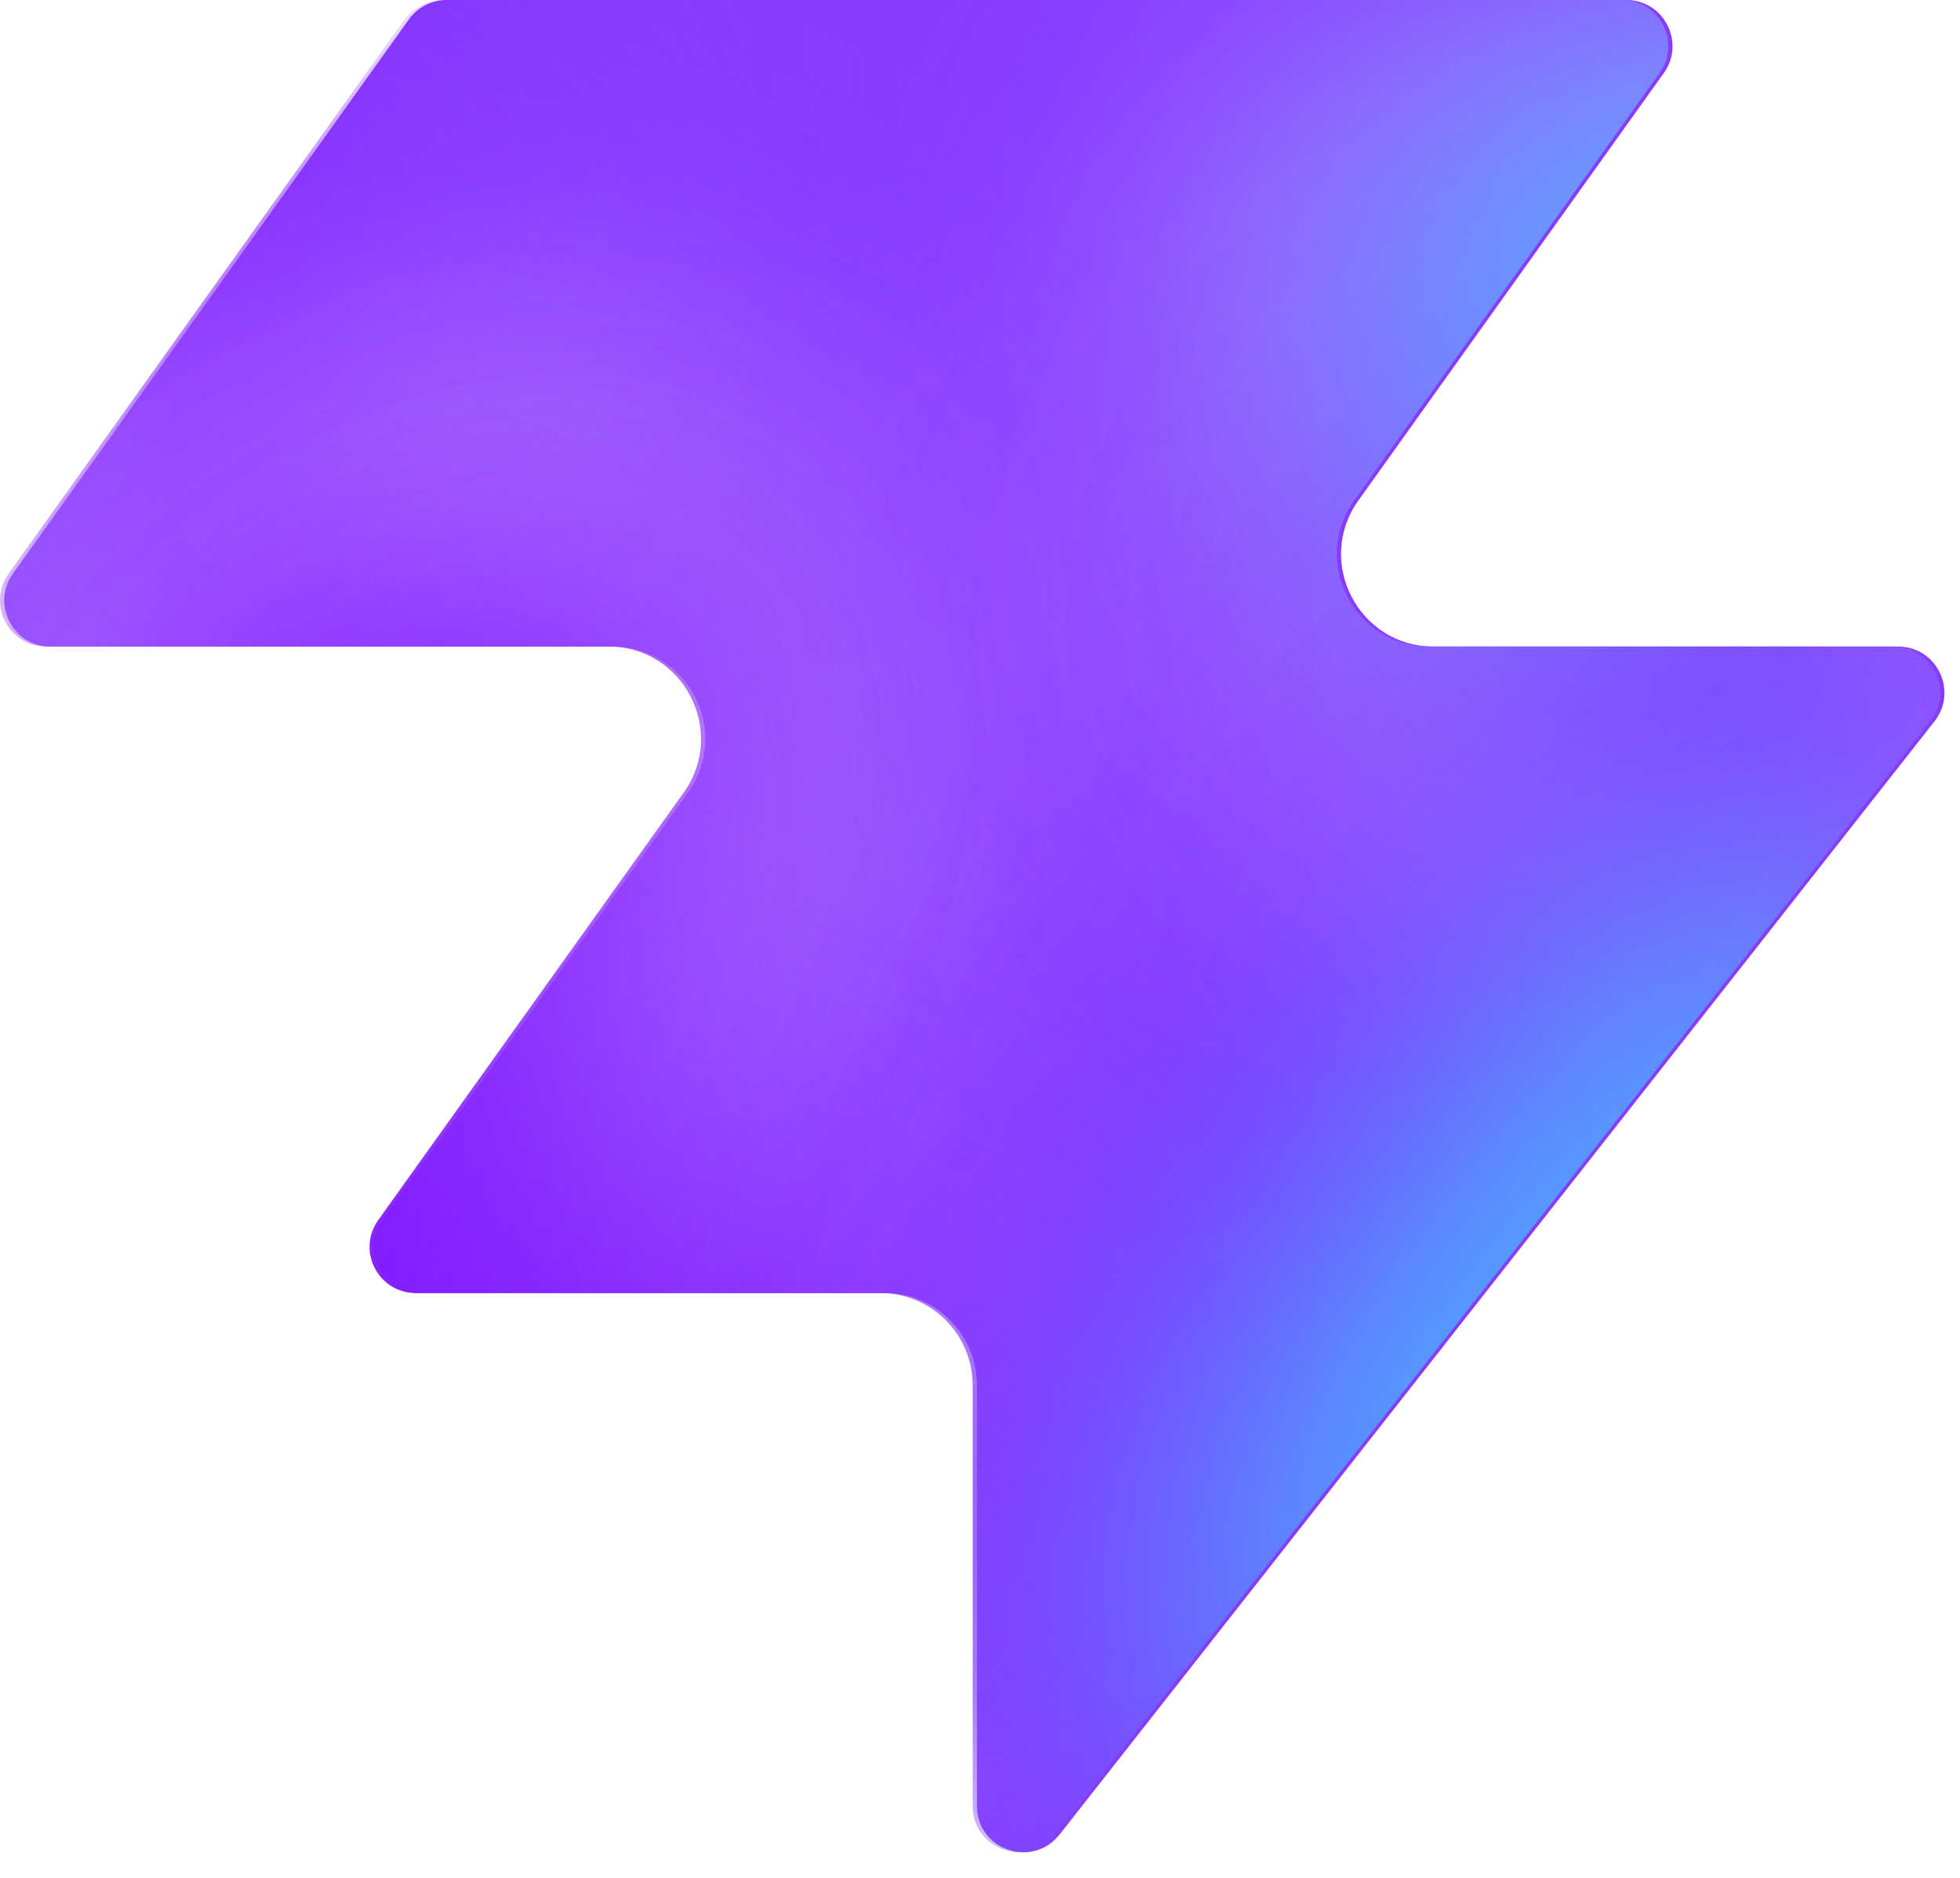
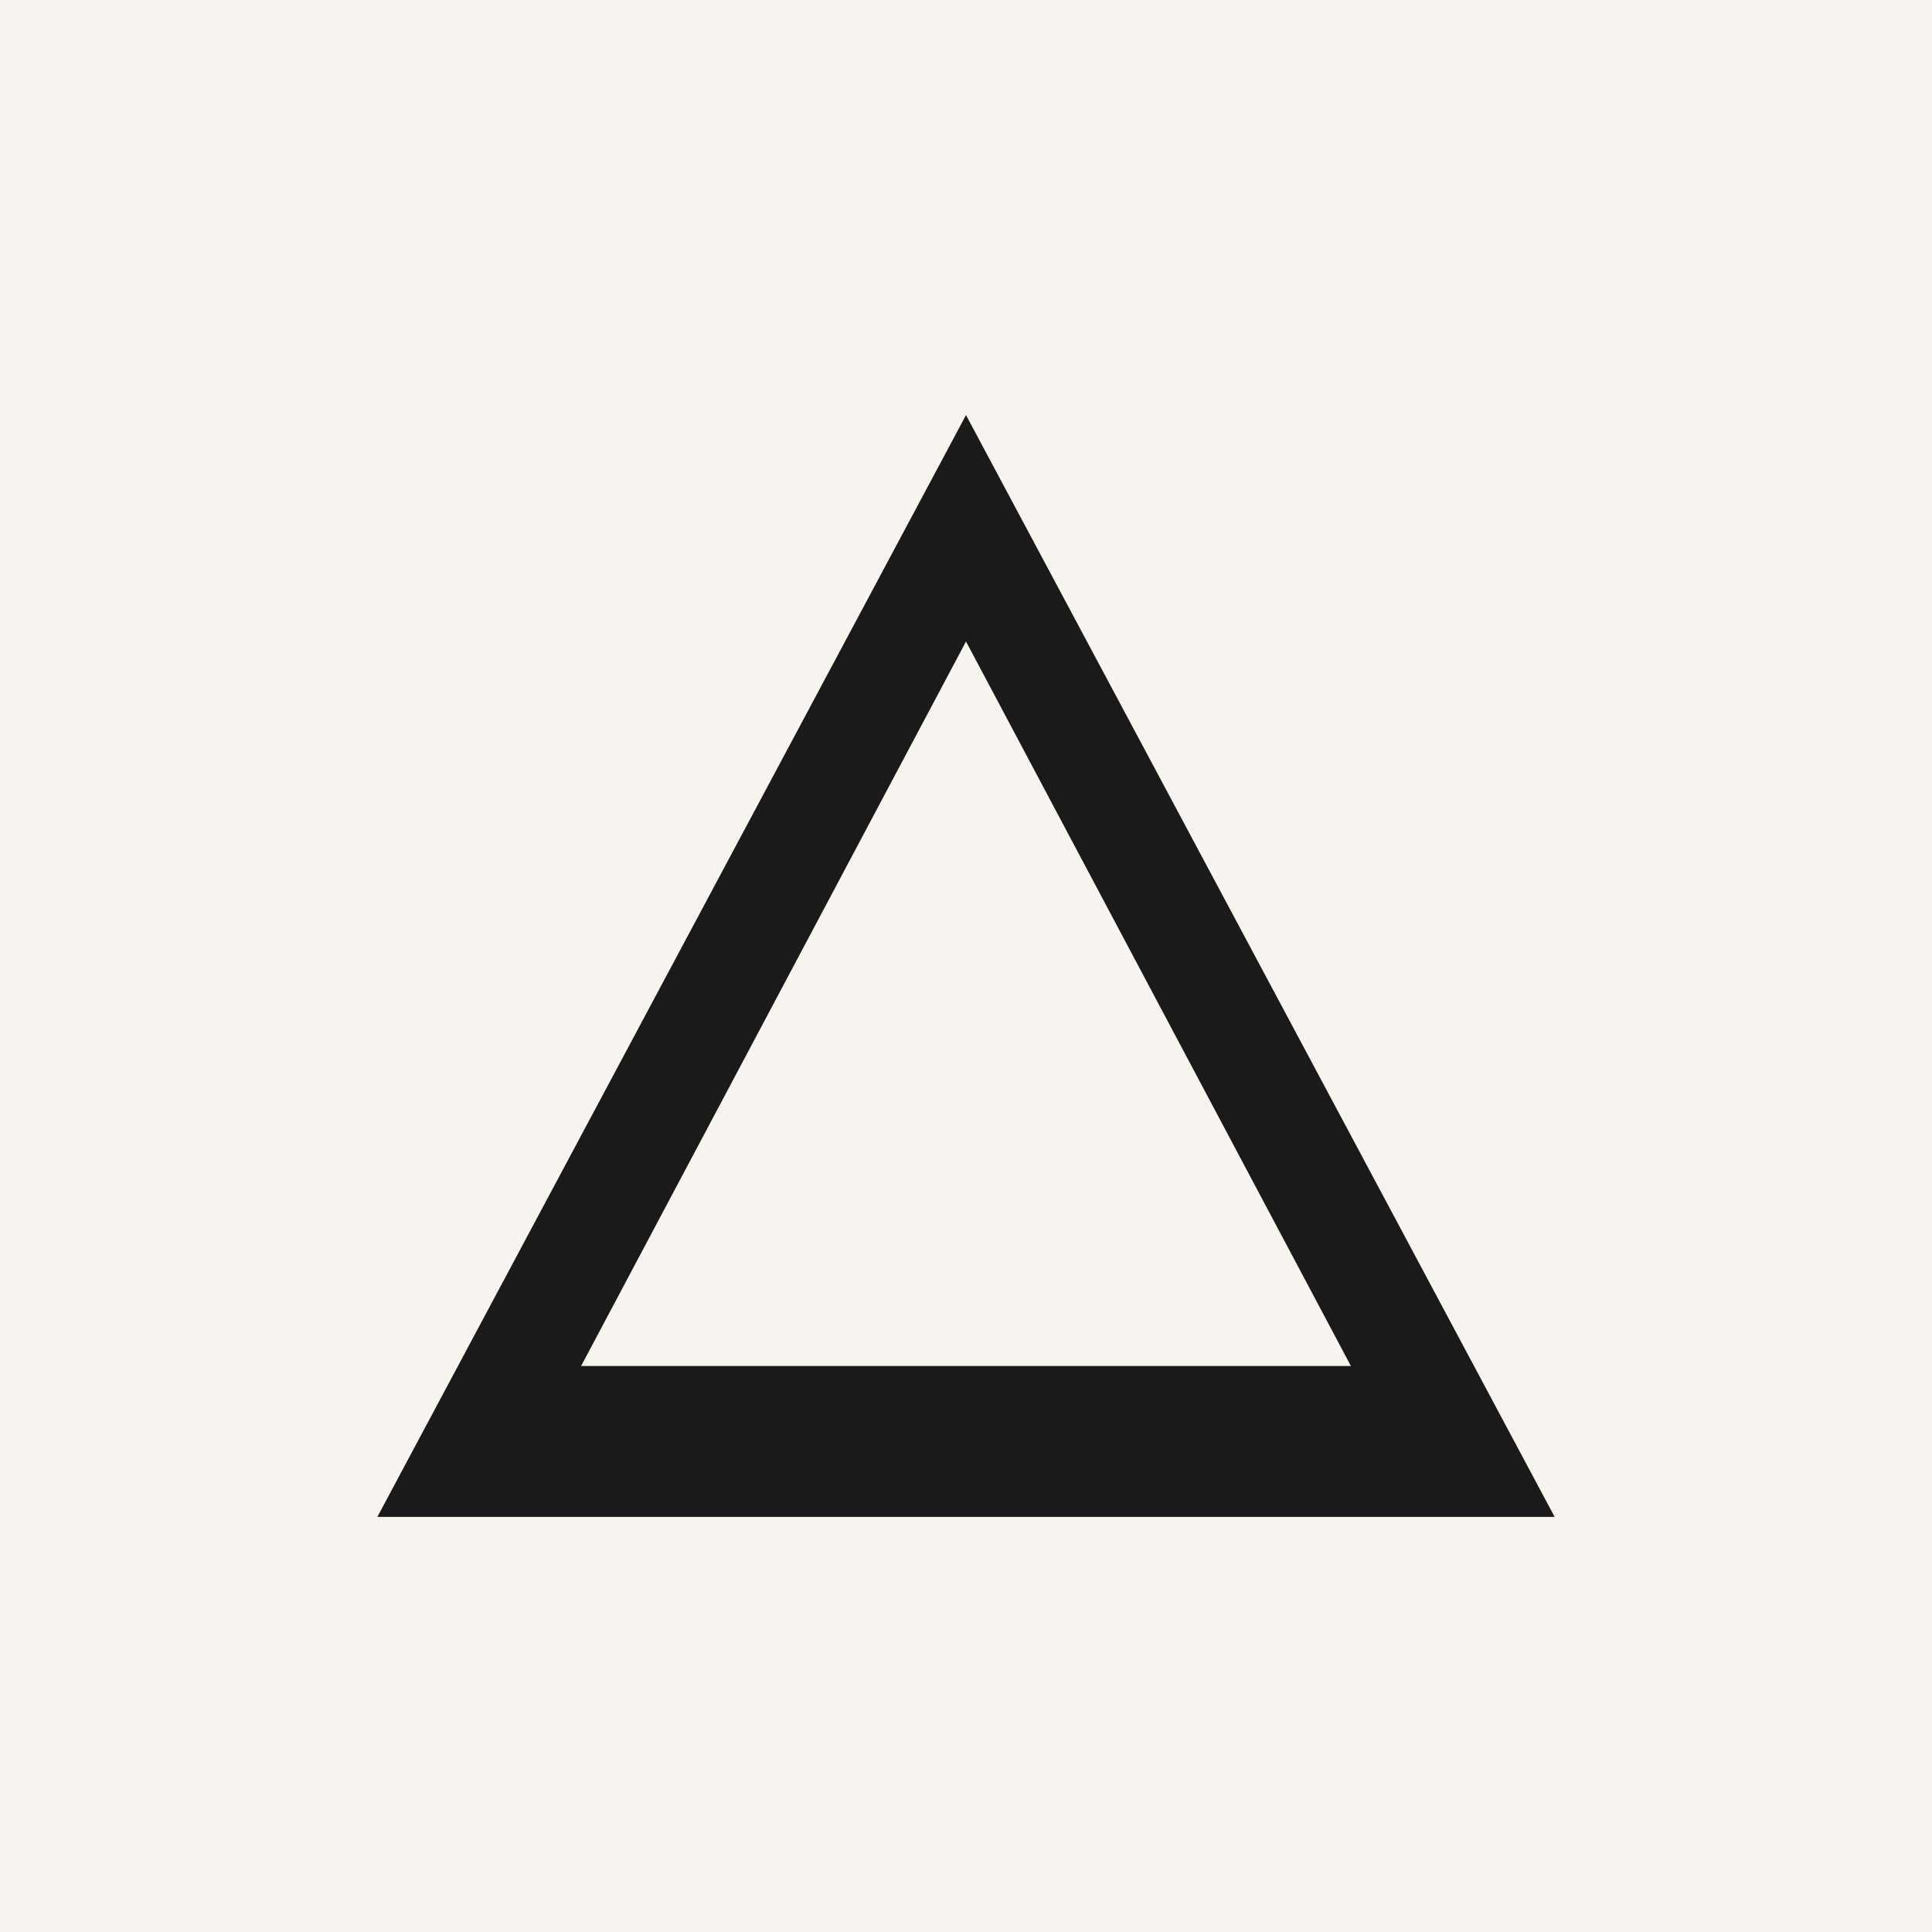
- <svg xmlns="http://www.w3.org/2000/svg" width="48" height="46" fill="none" viewBox="0 0 48 46">
-   <path fill="#863bff" d="M25.946 44.938c-.664.845-2.021.375-2.021-.698V33.937a2.26 2.26 0 0 0-2.262-2.262H10.287c-.92 0-1.456-1.04-.92-1.788l7.48-10.471c1.07-1.497 0-3.578-1.842-3.578H1.237c-.92 0-1.456-1.04-.92-1.788L10.013.474c.214-.297.556-.474.92-.474h28.894c.92 0 1.456 1.04.92 1.788l-7.48 10.471c-1.07 1.498 0 3.579 1.842 3.579h11.377c.943 0 1.473 1.088.89 1.83L25.947 44.94z" style="fill:#863bff;fill:color(display-p3 .525 .23 1);fill-opacity:1" />
-   <mask id="a" width="48" height="46" x="0" y="0" maskUnits="userSpaceOnUse" style="mask-type:alpha">
-     <path fill="#000" d="M25.842 44.938c-.664.844-2.021.375-2.021-.698V33.937a2.26 2.26 0 0 0-2.262-2.262H10.183c-.92 0-1.456-1.04-.92-1.788l7.48-10.471c1.07-1.498 0-3.579-1.842-3.579H1.133c-.92 0-1.456-1.04-.92-1.787L9.91.473c.214-.297.556-.474.92-.474h28.894c.92 0 1.456 1.04.92 1.788l-7.48 10.471c-1.07 1.498 0 3.578 1.842 3.578h11.377c.943 0 1.473 1.088.89 1.832L25.843 44.94z" style="fill:#000;fill-opacity:1" />
-   </mask>
-   <g mask="url(#a)">
-     <g filter="url(#b)">
-       <ellipse cx="5.508" cy="14.704" fill="#ede6ff" rx="5.508" ry="14.704" style="fill:#ede6ff;fill:color(display-p3 .927 .903 1);fill-opacity:1" transform="matrix(.00324 1 1 -.00324 -4.47 31.516)" />
-     </g>
-     <g filter="url(#c)">
-       <ellipse cx="10.399" cy="29.851" fill="#ede6ff" rx="10.399" ry="29.851" style="fill:#ede6ff;fill:color(display-p3 .927 .903 1);fill-opacity:1" transform="matrix(.00324 1 1 -.00324 -39.328 7.883)" />
-     </g>
-     <g filter="url(#d)">
-       <ellipse cx="5.508" cy="30.487" fill="#7e14ff" rx="5.508" ry="30.487" style="fill:#7e14ff;fill:color(display-p3 .492 .077 1);fill-opacity:1" transform="rotate(89.814 -25.913 -14.639)scale(1 -1)" />
-     </g>
-     <g filter="url(#e)">
-       <ellipse cx="5.508" cy="30.599" fill="#7e14ff" rx="5.508" ry="30.599" style="fill:#7e14ff;fill:color(display-p3 .492 .077 1);fill-opacity:1" transform="rotate(89.814 -32.644 -3.334)scale(1 -1)" />
-     </g>
-     <g filter="url(#f)">
-       <ellipse cx="5.508" cy="30.599" fill="#7e14ff" rx="5.508" ry="30.599" style="fill:#7e14ff;fill:color(display-p3 .492 .077 1);fill-opacity:1" transform="matrix(.00324 1 1 -.00324 -34.34 30.47)" />
-     </g>
-     <g filter="url(#g)">
-       <ellipse cx="14.072" cy="22.078" fill="#ede6ff" rx="14.072" ry="22.078" style="fill:#ede6ff;fill:color(display-p3 .927 .903 1);fill-opacity:1" transform="rotate(93.35 24.506 48.493)scale(-1 1)" />
-     </g>
-     <g filter="url(#h)">
-       <ellipse cx="3.47" cy="21.501" fill="#7e14ff" rx="3.47" ry="21.501" style="fill:#7e14ff;fill:color(display-p3 .492 .077 1);fill-opacity:1" transform="rotate(89.009 28.708 47.59)scale(-1 1)" />
-     </g>
-     <g filter="url(#i)">
-       <ellipse cx="3.47" cy="21.501" fill="#7e14ff" rx="3.47" ry="21.501" style="fill:#7e14ff;fill:color(display-p3 .492 .077 1);fill-opacity:1" transform="rotate(89.009 28.708 47.59)scale(-1 1)" />
-     </g>
-     <g filter="url(#j)">
-       <ellipse cx=".387" cy="8.972" fill="#7e14ff" rx="4.407" ry="29.108" style="fill:#7e14ff;fill:color(display-p3 .492 .077 1);fill-opacity:1" transform="rotate(39.51 .387 8.972)" />
-     </g>
-     <g filter="url(#k)">
-       <ellipse cx="47.523" cy="-6.092" fill="#7e14ff" rx="4.407" ry="29.108" style="fill:#7e14ff;fill:color(display-p3 .492 .077 1);fill-opacity:1" transform="rotate(37.892 47.523 -6.092)" />
-     </g>
-     <g filter="url(#l)">
-       <ellipse cx="41.412" cy="6.333" fill="#47bfff" rx="5.971" ry="9.665" style="fill:#47bfff;fill:color(display-p3 .28 .748 1);fill-opacity:1" transform="rotate(37.892 41.412 6.333)" />
-     </g>
-     <g filter="url(#m)">
-       <ellipse cx="-1.879" cy="38.332" fill="#7e14ff" rx="4.407" ry="29.108" style="fill:#7e14ff;fill:color(display-p3 .492 .077 1);fill-opacity:1" transform="rotate(37.892 -1.88 38.332)" />
-     </g>
-     <g filter="url(#n)">
-       <ellipse cx="-1.879" cy="38.332" fill="#7e14ff" rx="4.407" ry="29.108" style="fill:#7e14ff;fill:color(display-p3 .492 .077 1);fill-opacity:1" transform="rotate(37.892 -1.88 38.332)" />
-     </g>
-     <g filter="url(#o)">
-       <ellipse cx="35.651" cy="29.907" fill="#7e14ff" rx="4.407" ry="29.108" style="fill:#7e14ff;fill:color(display-p3 .492 .077 1);fill-opacity:1" transform="rotate(37.892 35.651 29.907)" />
-     </g>
-     <g filter="url(#p)">
-       <ellipse cx="38.418" cy="32.4" fill="#47bfff" rx="5.971" ry="15.297" style="fill:#47bfff;fill:color(display-p3 .28 .748 1);fill-opacity:1" transform="rotate(37.892 38.418 32.4)" />
-     </g>
-   </g>
-   <defs>
-     <filter id="b" width="60.045" height="41.654" x="-19.77" y="16.149" color-interpolation-filters="sRGB" filterUnits="userSpaceOnUse">
-       <feFlood flood-opacity="0" result="BackgroundImageFix" />
-       <feBlend in="SourceGraphic" in2="BackgroundImageFix" result="shape" />
-       <feGaussianBlur result="effect1_foregroundBlur_2002_17158" stdDeviation="7.659" />
-     </filter>
-     <filter id="c" width="90.34" height="51.437" x="-54.613" y="-7.533" color-interpolation-filters="sRGB" filterUnits="userSpaceOnUse">
-       <feFlood flood-opacity="0" result="BackgroundImageFix" />
-       <feBlend in="SourceGraphic" in2="BackgroundImageFix" result="shape" />
-       <feGaussianBlur result="effect1_foregroundBlur_2002_17158" stdDeviation="7.659" />
-     </filter>
-     <filter id="d" width="79.355" height="29.4" x="-49.64" y="2.03" color-interpolation-filters="sRGB" filterUnits="userSpaceOnUse">
-       <feFlood flood-opacity="0" result="BackgroundImageFix" />
-       <feBlend in="SourceGraphic" in2="BackgroundImageFix" result="shape" />
-       <feGaussianBlur result="effect1_foregroundBlur_2002_17158" stdDeviation="4.596" />
-     </filter>
-     <filter id="e" width="79.579" height="29.4" x="-45.045" y="20.029" color-interpolation-filters="sRGB" filterUnits="userSpaceOnUse">
-       <feFlood flood-opacity="0" result="BackgroundImageFix" />
-       <feBlend in="SourceGraphic" in2="BackgroundImageFix" result="shape" />
-       <feGaussianBlur result="effect1_foregroundBlur_2002_17158" stdDeviation="4.596" />
-     </filter>
-     <filter id="f" width="79.579" height="29.4" x="-43.513" y="21.178" color-interpolation-filters="sRGB" filterUnits="userSpaceOnUse">
-       <feFlood flood-opacity="0" result="BackgroundImageFix" />
-       <feBlend in="SourceGraphic" in2="BackgroundImageFix" result="shape" />
-       <feGaussianBlur result="effect1_foregroundBlur_2002_17158" stdDeviation="4.596" />
-     </filter>
-     <filter id="g" width="74.749" height="58.852" x="15.756" y="-17.901" color-interpolation-filters="sRGB" filterUnits="userSpaceOnUse">
-       <feFlood flood-opacity="0" result="BackgroundImageFix" />
-       <feBlend in="SourceGraphic" in2="BackgroundImageFix" result="shape" />
-       <feGaussianBlur result="effect1_foregroundBlur_2002_17158" stdDeviation="7.659" />
-     </filter>
-     <filter id="h" width="61.377" height="25.362" x="23.548" y="2.284" color-interpolation-filters="sRGB" filterUnits="userSpaceOnUse">
-       <feFlood flood-opacity="0" result="BackgroundImageFix" />
-       <feBlend in="SourceGraphic" in2="BackgroundImageFix" result="shape" />
-       <feGaussianBlur result="effect1_foregroundBlur_2002_17158" stdDeviation="4.596" />
-     </filter>
-     <filter id="i" width="61.377" height="25.362" x="23.548" y="2.284" color-interpolation-filters="sRGB" filterUnits="userSpaceOnUse">
-       <feFlood flood-opacity="0" result="BackgroundImageFix" />
-       <feBlend in="SourceGraphic" in2="BackgroundImageFix" result="shape" />
-       <feGaussianBlur result="effect1_foregroundBlur_2002_17158" stdDeviation="4.596" />
-     </filter>
-     <filter id="j" width="56.045" height="63.649" x="-27.636" y="-22.853" color-interpolation-filters="sRGB" filterUnits="userSpaceOnUse">
-       <feFlood flood-opacity="0" result="BackgroundImageFix" />
-       <feBlend in="SourceGraphic" in2="BackgroundImageFix" result="shape" />
-       <feGaussianBlur result="effect1_foregroundBlur_2002_17158" stdDeviation="4.596" />
-     </filter>
-     <filter id="k" width="54.814" height="64.646" x="20.116" y="-38.415" color-interpolation-filters="sRGB" filterUnits="userSpaceOnUse">
-       <feFlood flood-opacity="0" result="BackgroundImageFix" />
-       <feBlend in="SourceGraphic" in2="BackgroundImageFix" result="shape" />
-       <feGaussianBlur result="effect1_foregroundBlur_2002_17158" stdDeviation="4.596" />
-     </filter>
-     <filter id="l" width="33.541" height="35.313" x="24.641" y="-11.323" color-interpolation-filters="sRGB" filterUnits="userSpaceOnUse">
-       <feFlood flood-opacity="0" result="BackgroundImageFix" />
-       <feBlend in="SourceGraphic" in2="BackgroundImageFix" result="shape" />
-       <feGaussianBlur result="effect1_foregroundBlur_2002_17158" stdDeviation="4.596" />
-     </filter>
-     <filter id="m" width="54.814" height="64.646" x="-29.286" y="6.009" color-interpolation-filters="sRGB" filterUnits="userSpaceOnUse">
-       <feFlood flood-opacity="0" result="BackgroundImageFix" />
-       <feBlend in="SourceGraphic" in2="BackgroundImageFix" result="shape" />
-       <feGaussianBlur result="effect1_foregroundBlur_2002_17158" stdDeviation="4.596" />
-     </filter>
-     <filter id="n" width="54.814" height="64.646" x="-29.286" y="6.009" color-interpolation-filters="sRGB" filterUnits="userSpaceOnUse">
-       <feFlood flood-opacity="0" result="BackgroundImageFix" />
-       <feBlend in="SourceGraphic" in2="BackgroundImageFix" result="shape" />
-       <feGaussianBlur result="effect1_foregroundBlur_2002_17158" stdDeviation="4.596" />
-     </filter>
-     <filter id="o" width="54.814" height="64.646" x="8.244" y="-2.416" color-interpolation-filters="sRGB" filterUnits="userSpaceOnUse">
-       <feFlood flood-opacity="0" result="BackgroundImageFix" />
-       <feBlend in="SourceGraphic" in2="BackgroundImageFix" result="shape" />
-       <feGaussianBlur result="effect1_foregroundBlur_2002_17158" stdDeviation="4.596" />
-     </filter>
-     <filter id="p" width="39.409" height="43.623" x="18.713" y="10.588" color-interpolation-filters="sRGB" filterUnits="userSpaceOnUse">
-       <feFlood flood-opacity="0" result="BackgroundImageFix" />
-       <feBlend in="SourceGraphic" in2="BackgroundImageFix" result="shape" />
-       <feGaussianBlur result="effect1_foregroundBlur_2002_17158" stdDeviation="4.596" />
-     </filter>
-   </defs>
+ <svg xmlns="http://www.w3.org/2000/svg" width="512" height="512" viewBox="0 0 512 512" version="1.1">
+   <rect id="Background" x="0" y="0" width="512" height="512" fill="#F7F4F0" />
+   <path d="M256,110 L412,402 L100,402 L256,110 Z" id="Monogram-Base" fill="#1A1A1A" />
+   <path d="M256,170 L358,362 L154,362 L256,170 Z" id="Negative-Space" fill="#F7F4F0" />
</svg>
